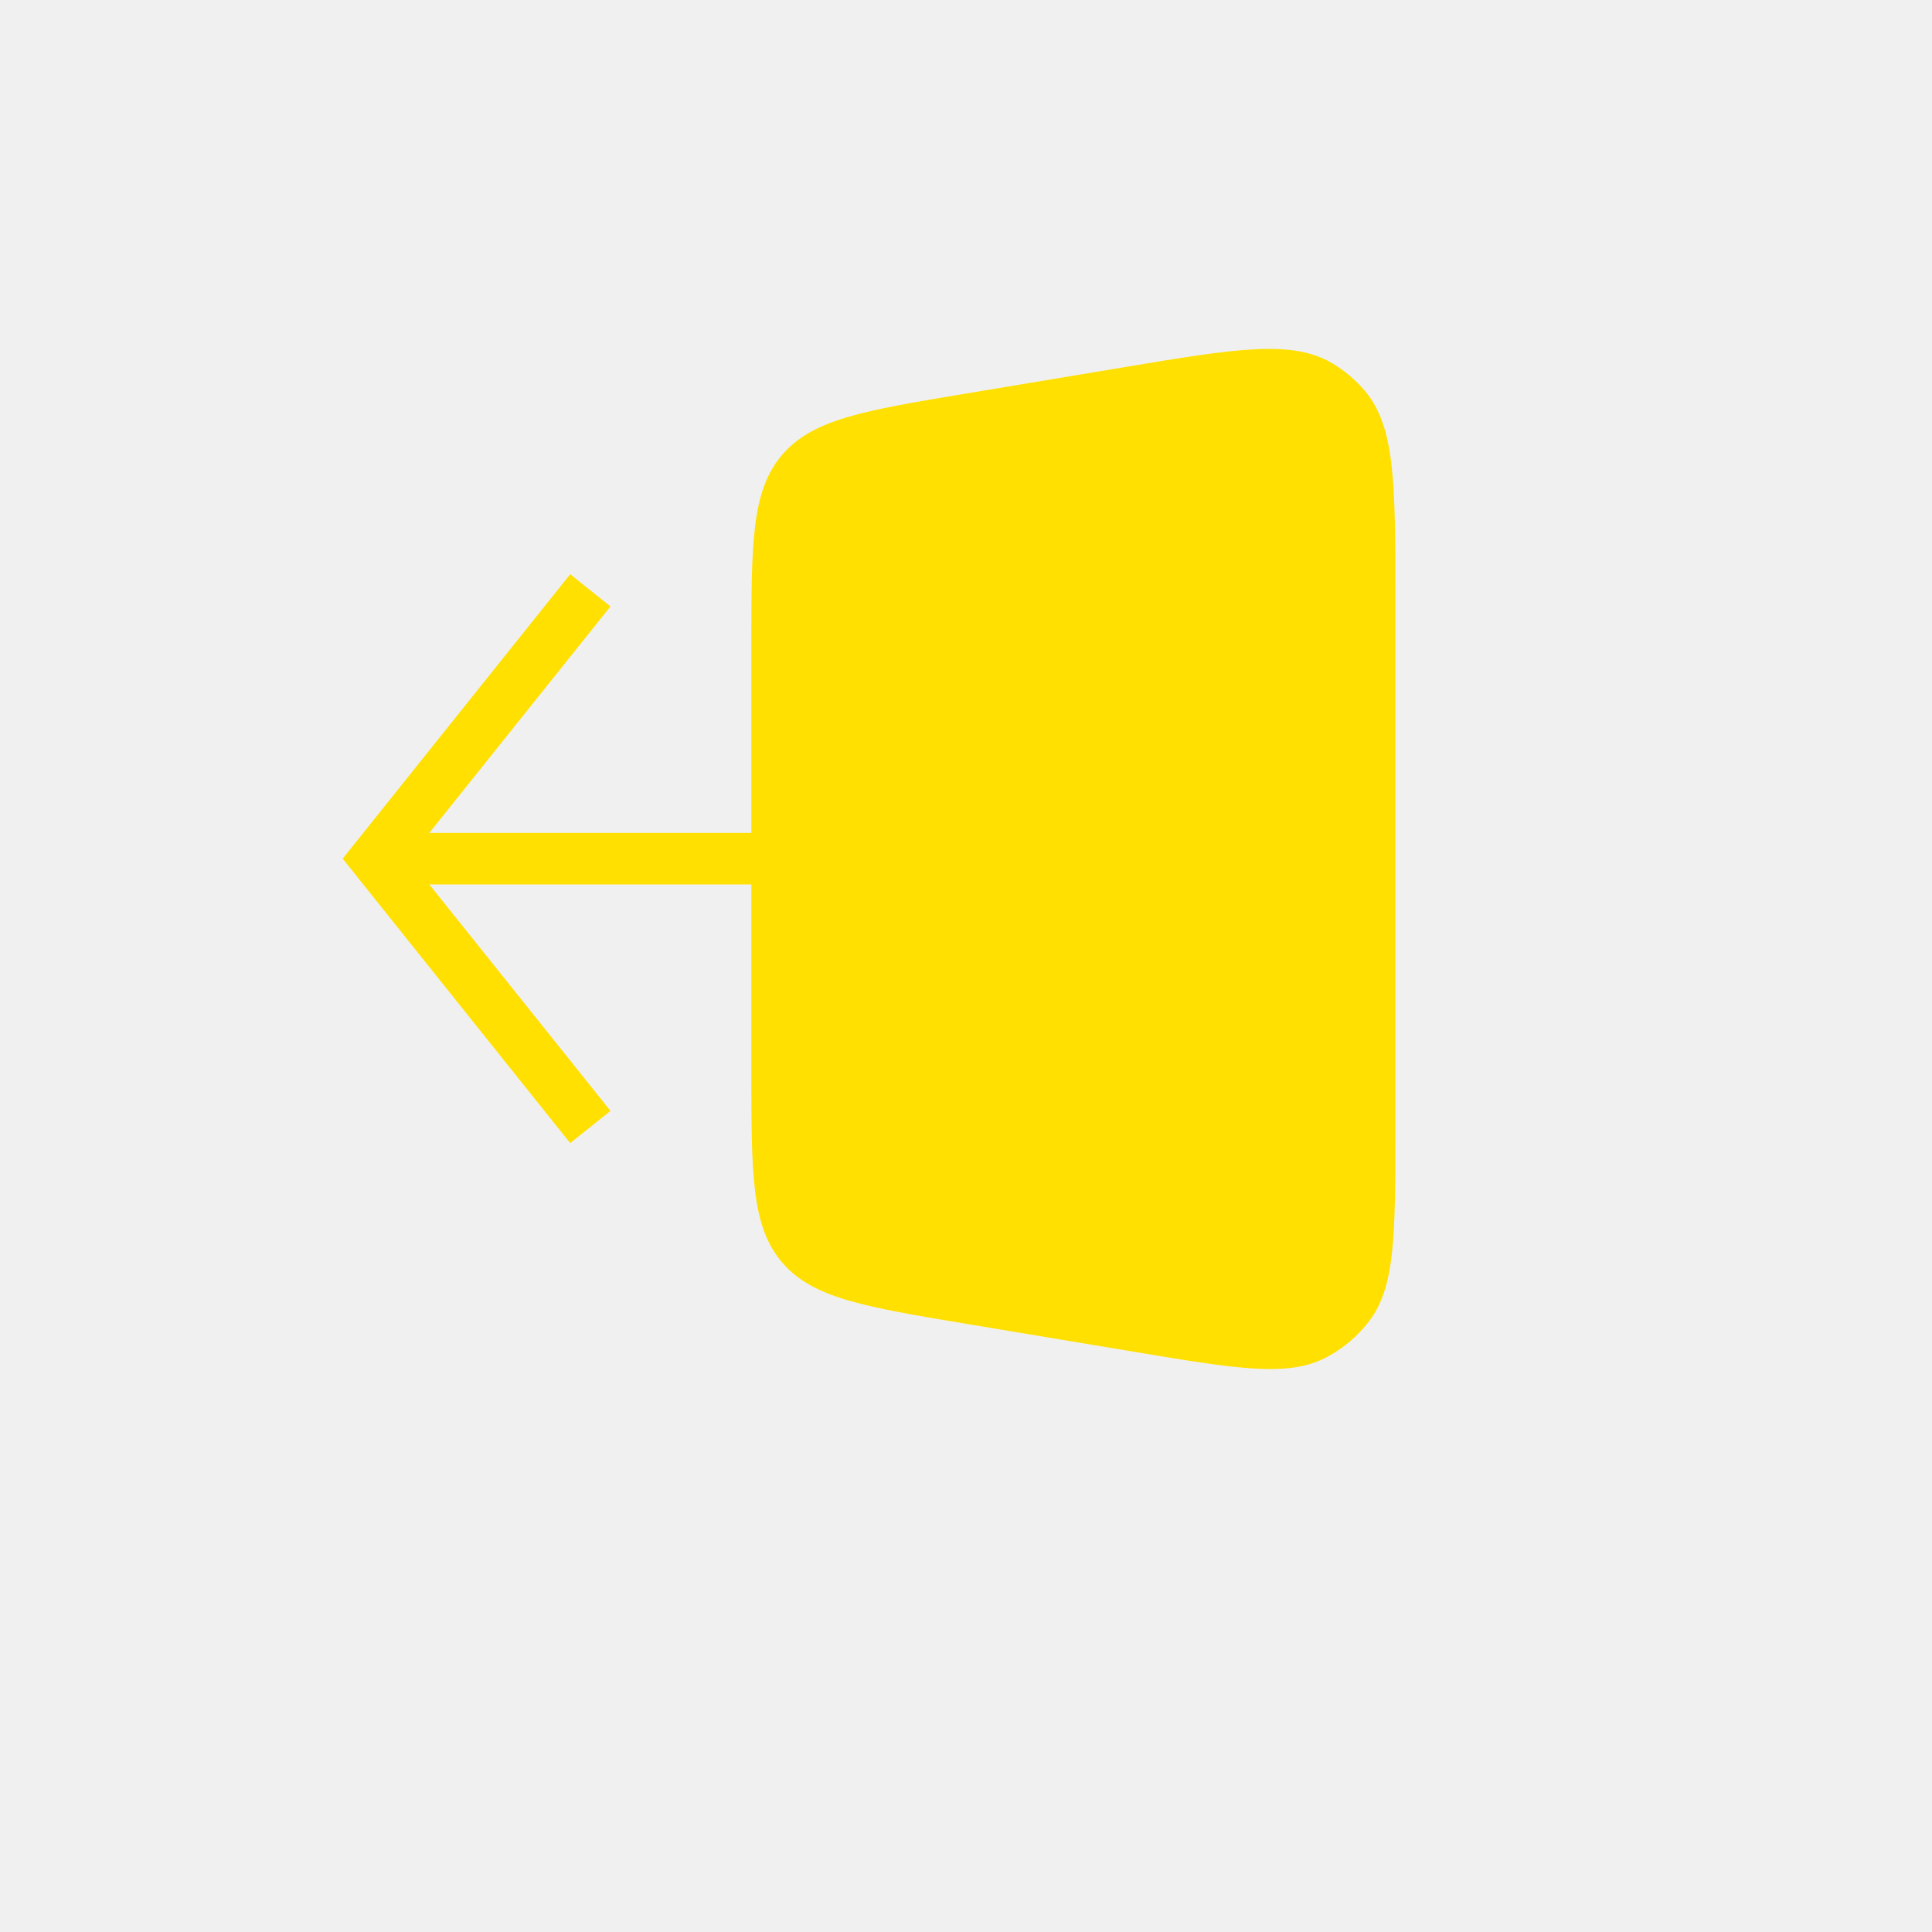
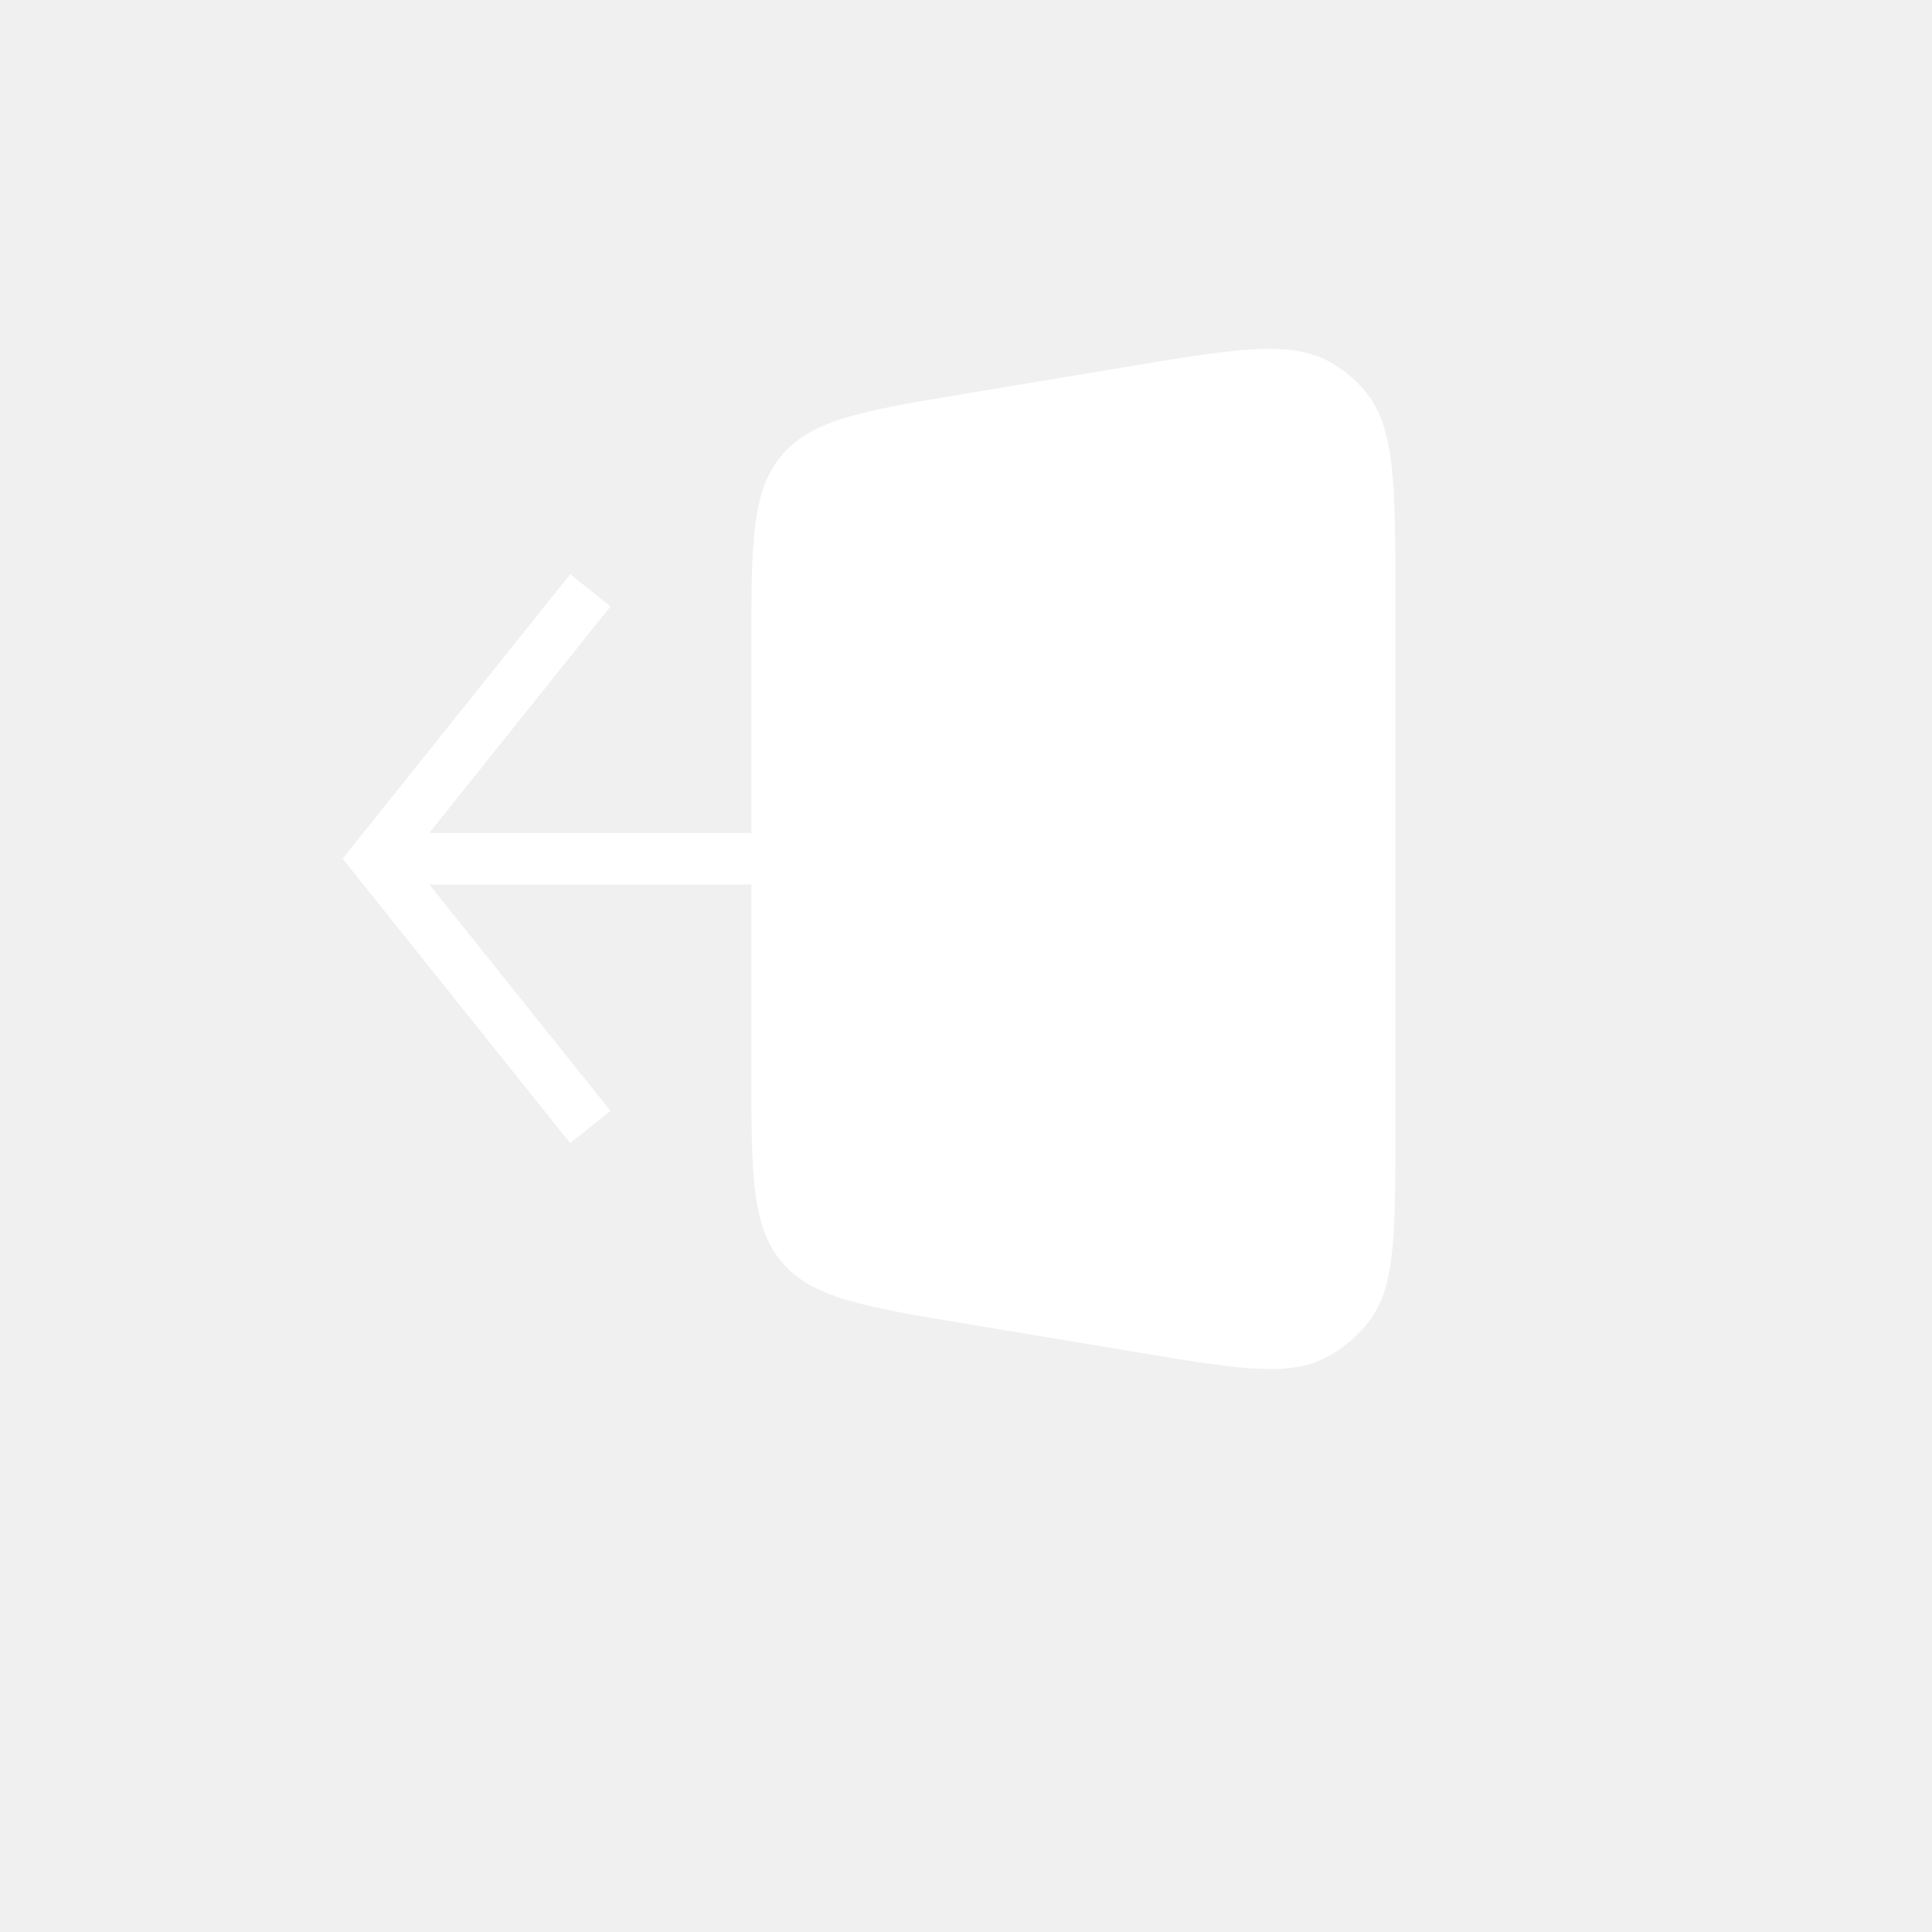
- <svg xmlns="http://www.w3.org/2000/svg" width="20" height="20" viewBox="-5 -5 45 45" fill="none">
-   <path d="M17.514 4.164L21.172 3.555C23.787 3.119 25.094 2.901 26.04 3.467C26.322 3.635 26.574 3.849 26.786 4.099C27.5 4.939 27.5 6.264 27.5 8.915V21.332C27.5 23.75 27.5 24.959 26.9 25.759C26.629 26.119 26.281 26.414 25.881 26.622C24.994 27.082 23.801 26.884 21.416 26.486L17.514 25.836L17.514 25.836C15.119 25.436 13.922 25.237 13.211 24.398C12.5 23.558 12.5 22.345 12.5 19.917V10.083C12.5 7.655 12.5 6.441 13.211 5.602C13.922 4.763 15.119 4.563 17.514 4.164Z" fill="#FFE000" />
-   <path d="M3.75 15L3.281 14.625L2.982 15L3.281 15.375L3.75 15ZM15 15.6C15.331 15.6 15.6 15.331 15.6 15C15.6 14.669 15.331 14.4 15 14.4V15.6ZM8.281 8.375L3.281 14.625L4.219 15.375L9.219 9.125L8.281 8.375ZM3.281 15.375L8.281 21.625L9.219 20.875L4.219 14.625L3.281 15.375ZM3.75 15.6H15V14.4H3.75V15.6Z" fill="#FFE000" />
+ <svg xmlns="http://www.w3.org/2000/svg" width="30" height="30" viewBox="-5 -5 45 45" fill="none">
+   <path d="M17.514 4.164L21.172 3.555C23.787 3.119 25.094 2.901 26.04 3.467C26.322 3.635 26.574 3.849 26.786 4.099C27.5 4.939 27.5 6.264 27.5 8.915V21.332C27.5 23.75 27.5 24.959 26.9 25.759C26.629 26.119 26.281 26.414 25.881 26.622C24.994 27.082 23.801 26.884 21.416 26.486L17.514 25.836L17.514 25.836C15.119 25.436 13.922 25.237 13.211 24.398C12.5 23.558 12.5 22.345 12.5 19.917V10.083C12.5 7.655 12.5 6.441 13.211 5.602C13.922 4.763 15.119 4.563 17.514 4.164Z" fill="white" />
+   <path d="M3.75 15L3.281 14.625L2.982 15L3.281 15.375L3.75 15ZM15 15.6C15.331 15.6 15.6 15.331 15.6 15C15.6 14.669 15.331 14.4 15 14.4V15.6ZM8.281 8.375L3.281 14.625L4.219 15.375L9.219 9.125L8.281 8.375ZM3.281 15.375L8.281 21.625L9.219 20.875L4.219 14.625L3.281 15.375ZM3.75 15.6H15V14.4H3.75V15.6Z" fill="white" />
</svg>
